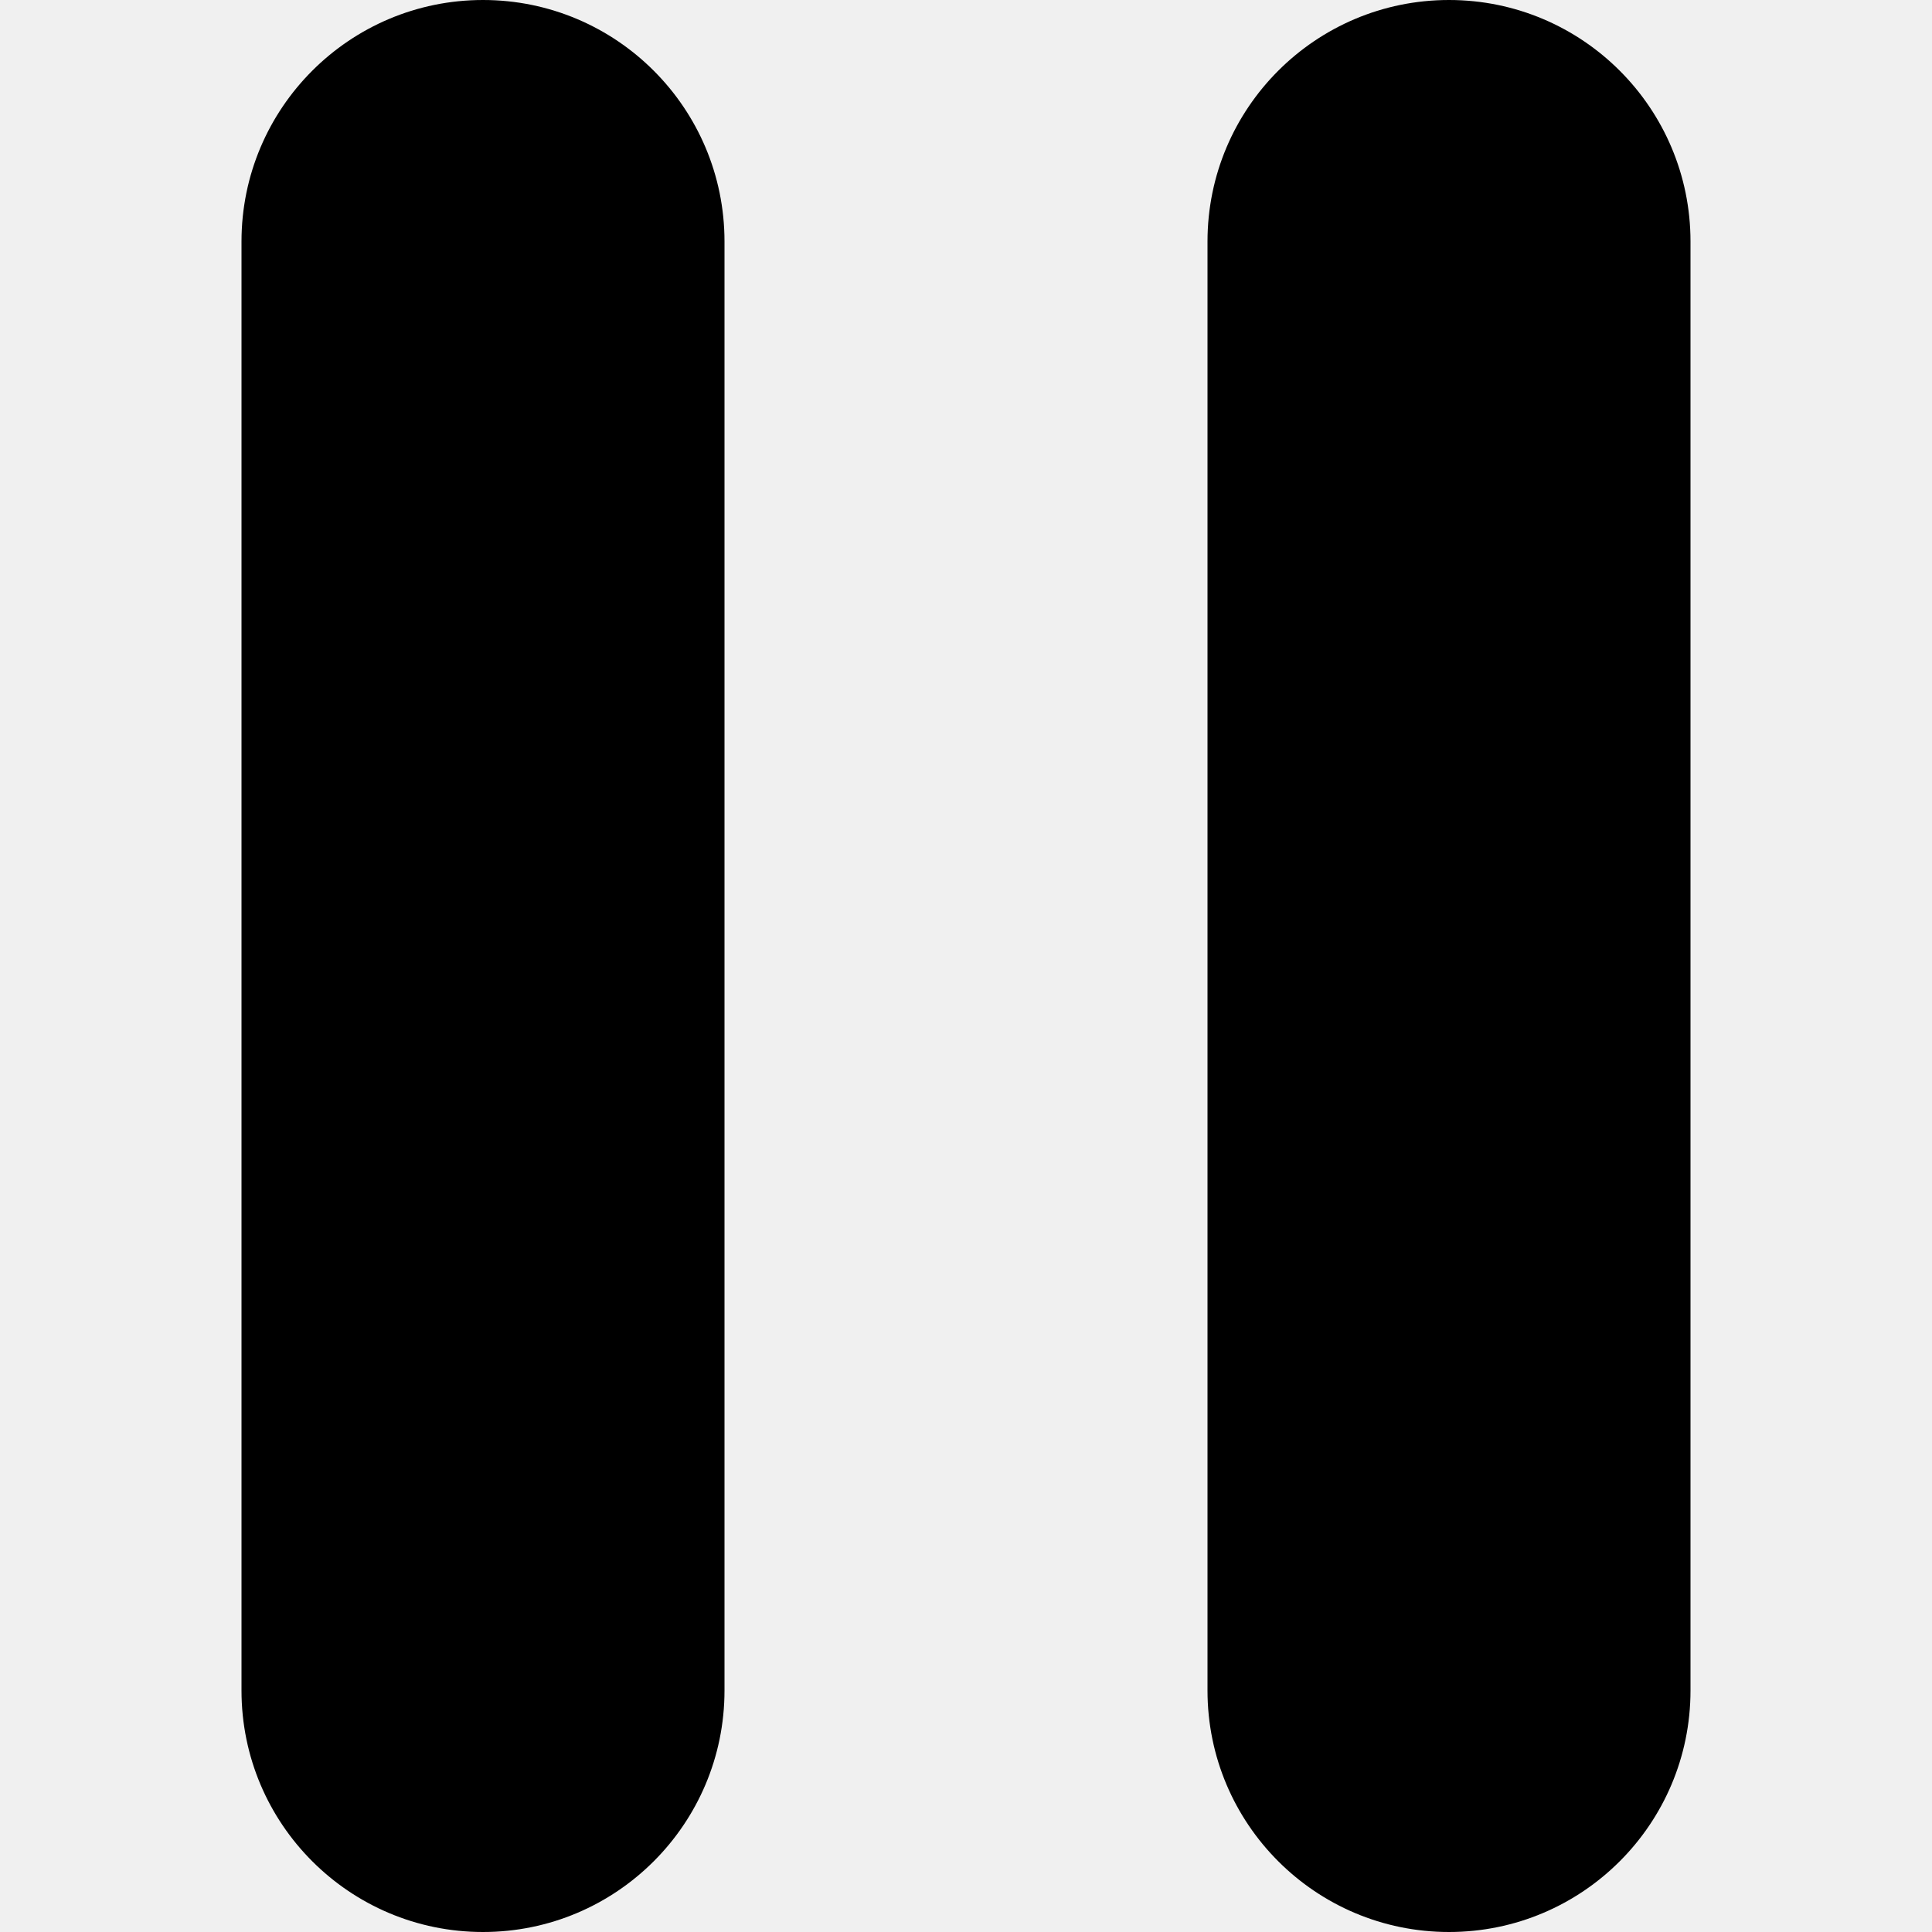
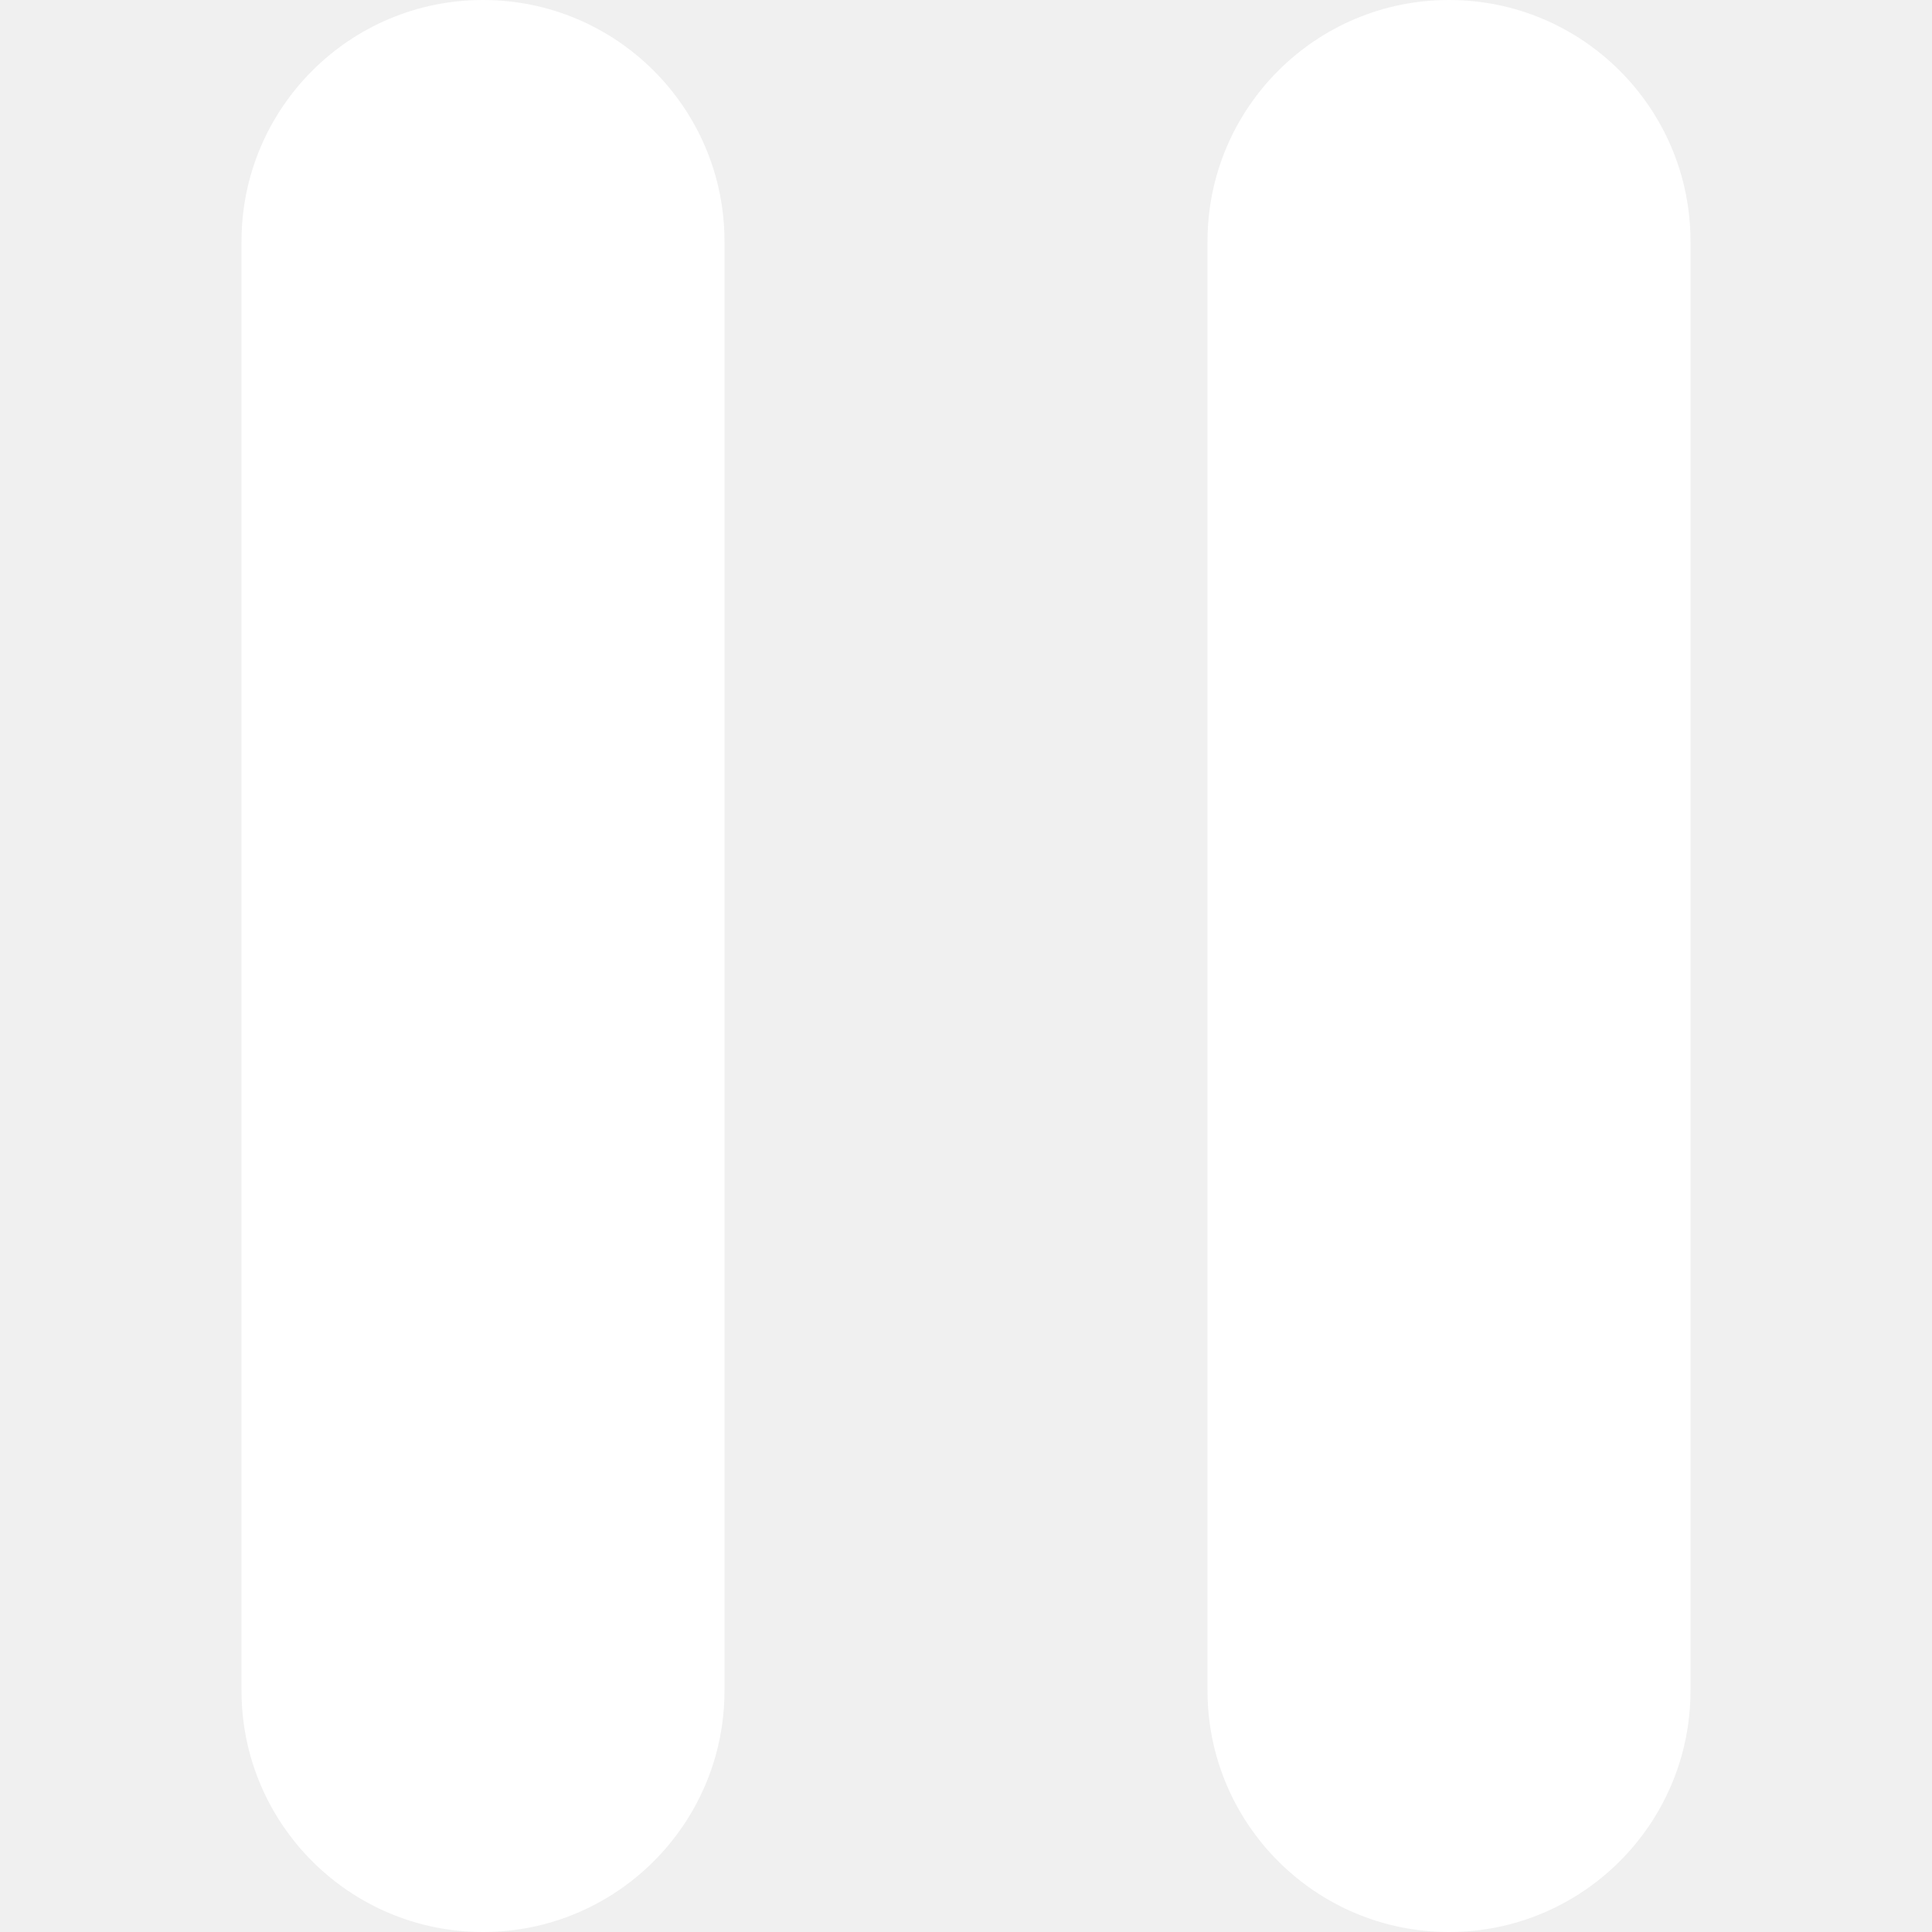
<svg xmlns="http://www.w3.org/2000/svg" width="800" height="800" viewBox="-1 0 8 8">
-   <path fill="#000" fill-rule="evenodd" d="M1 0a1 1 0 0 0-1 1v6a1 1 0 0 0 2 0V1a1 1 0 0 0-1-1m5 1v6a1 1 0 0 1-2 0V1a1 1 0 0 1 2 0" />
+   <path fill="white" fill-rule="evenodd" d="M1 0a1 1 0 0 0-1 1v6a1 1 0 0 0 2 0V1a1 1 0 0 0-1-1m5 1v6a1 1 0 0 1-2 0V1a1 1 0 0 1 2 0" />
</svg>
